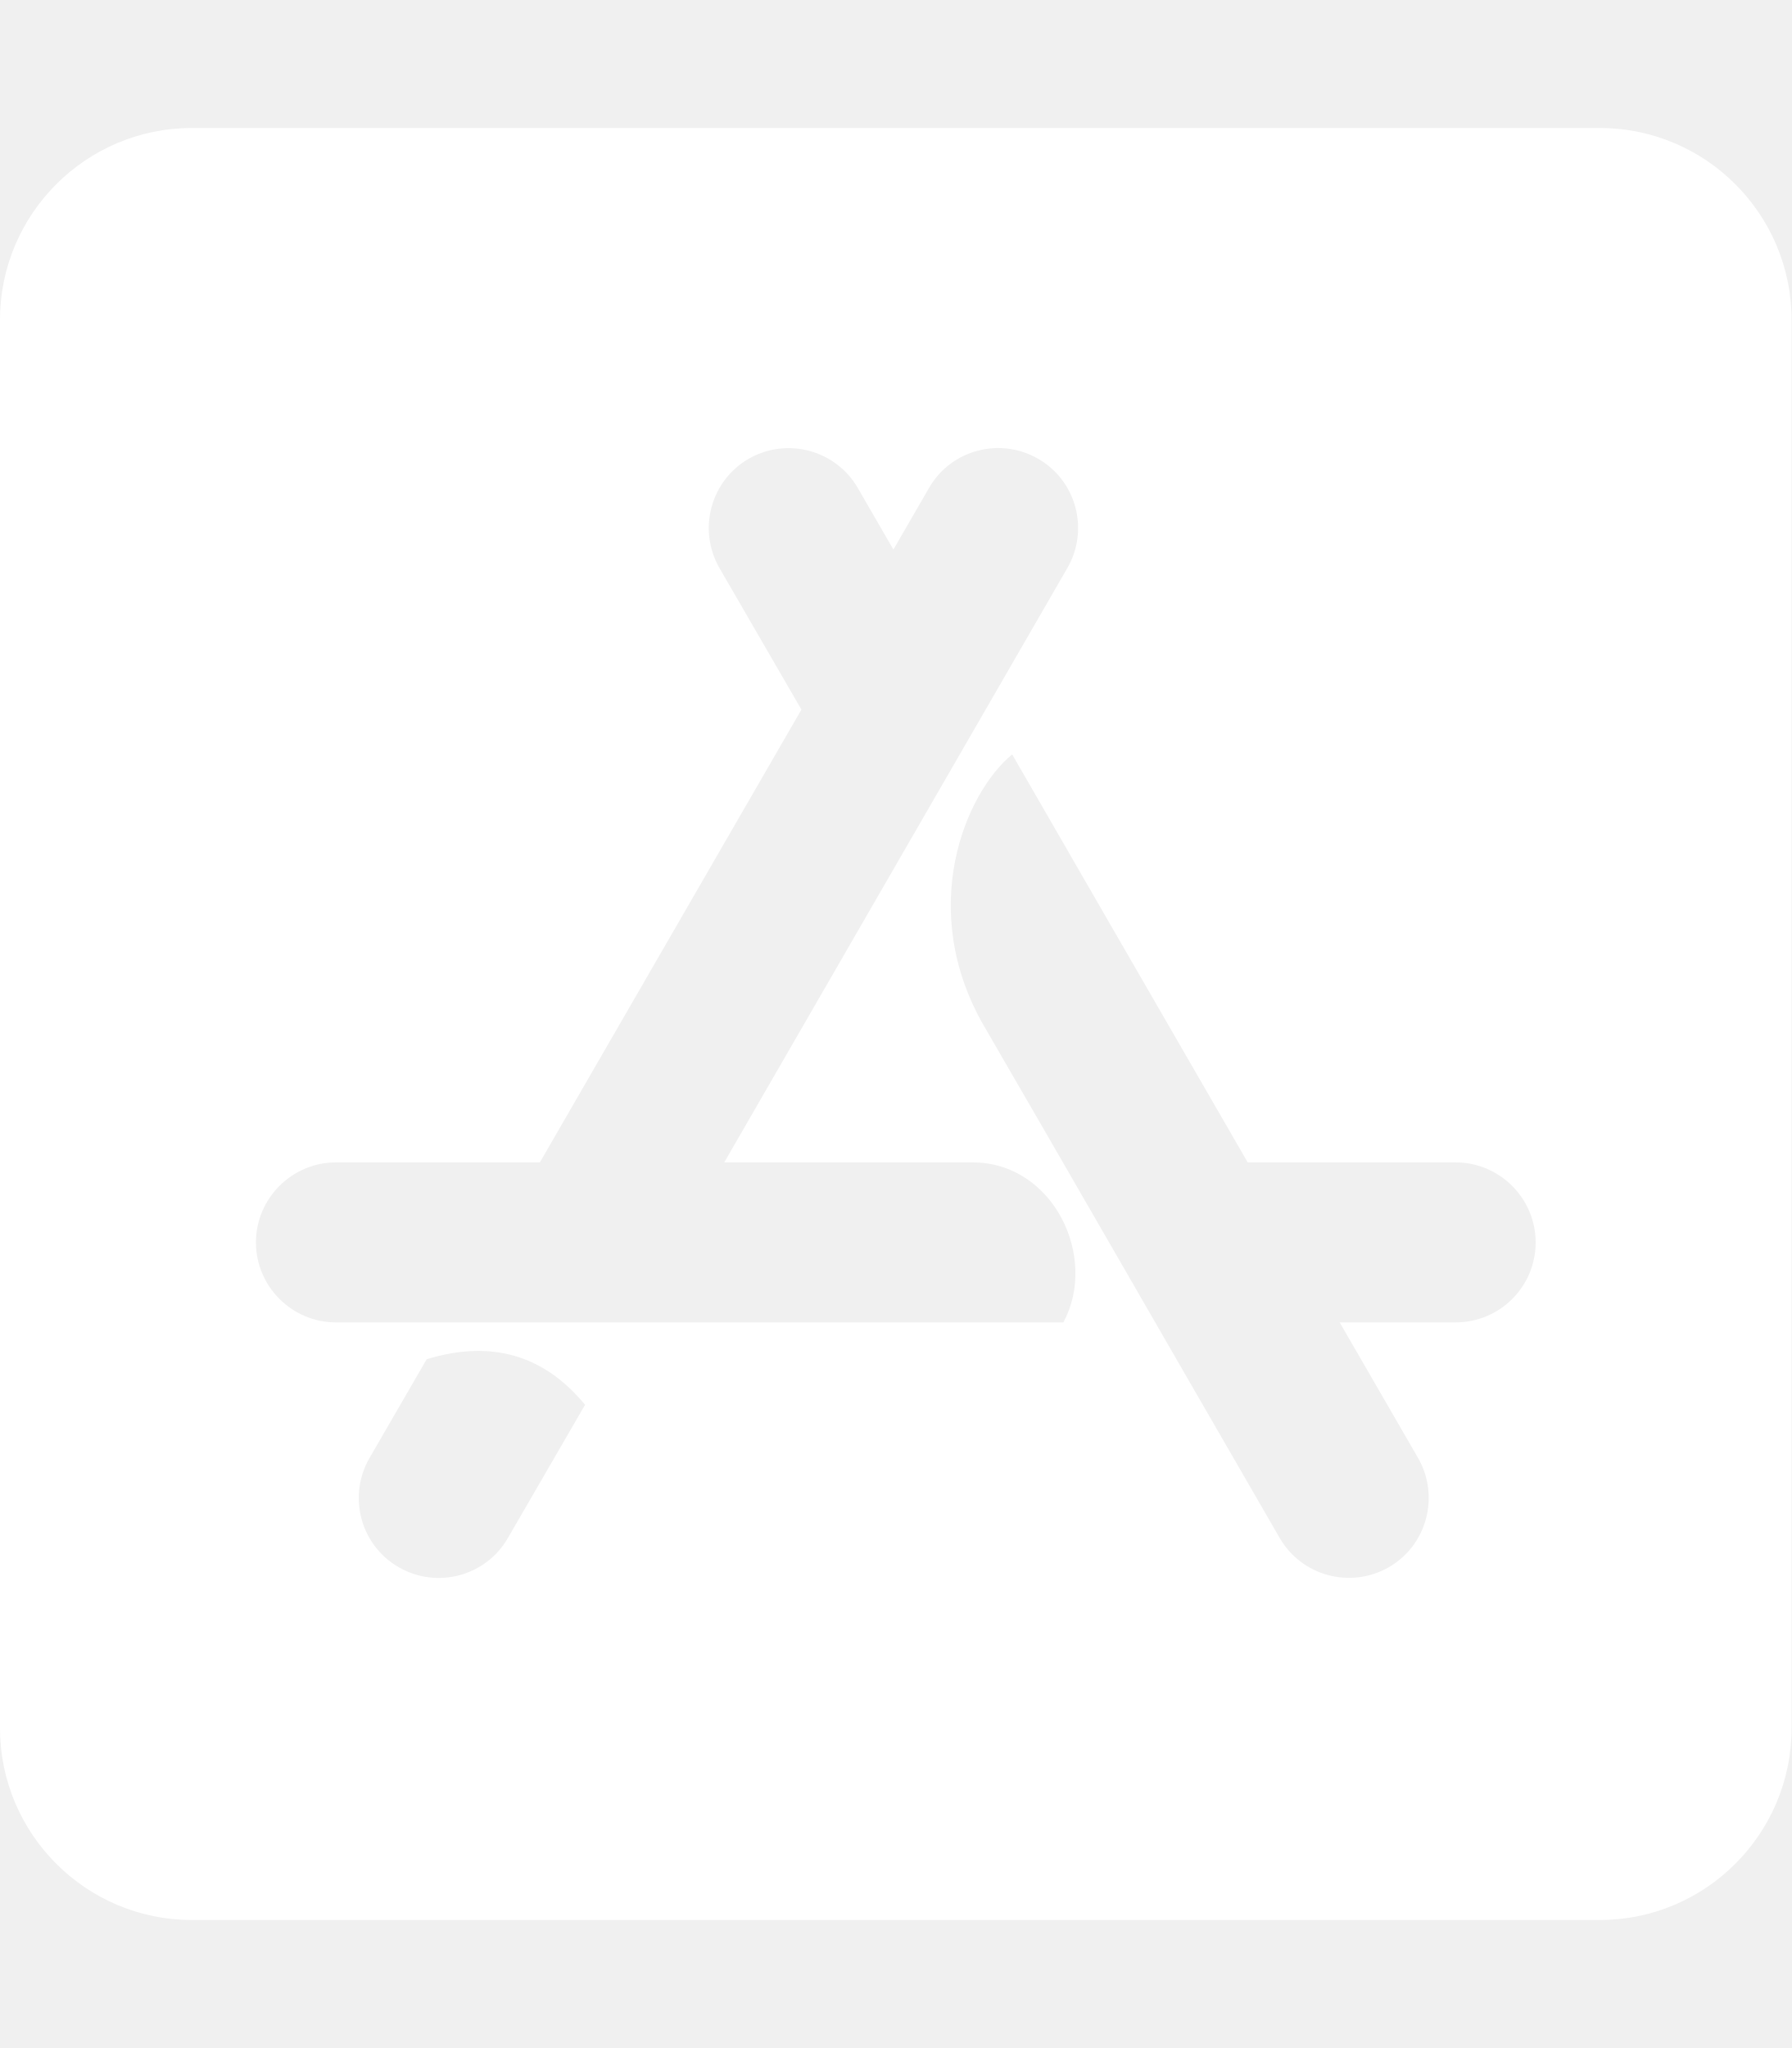
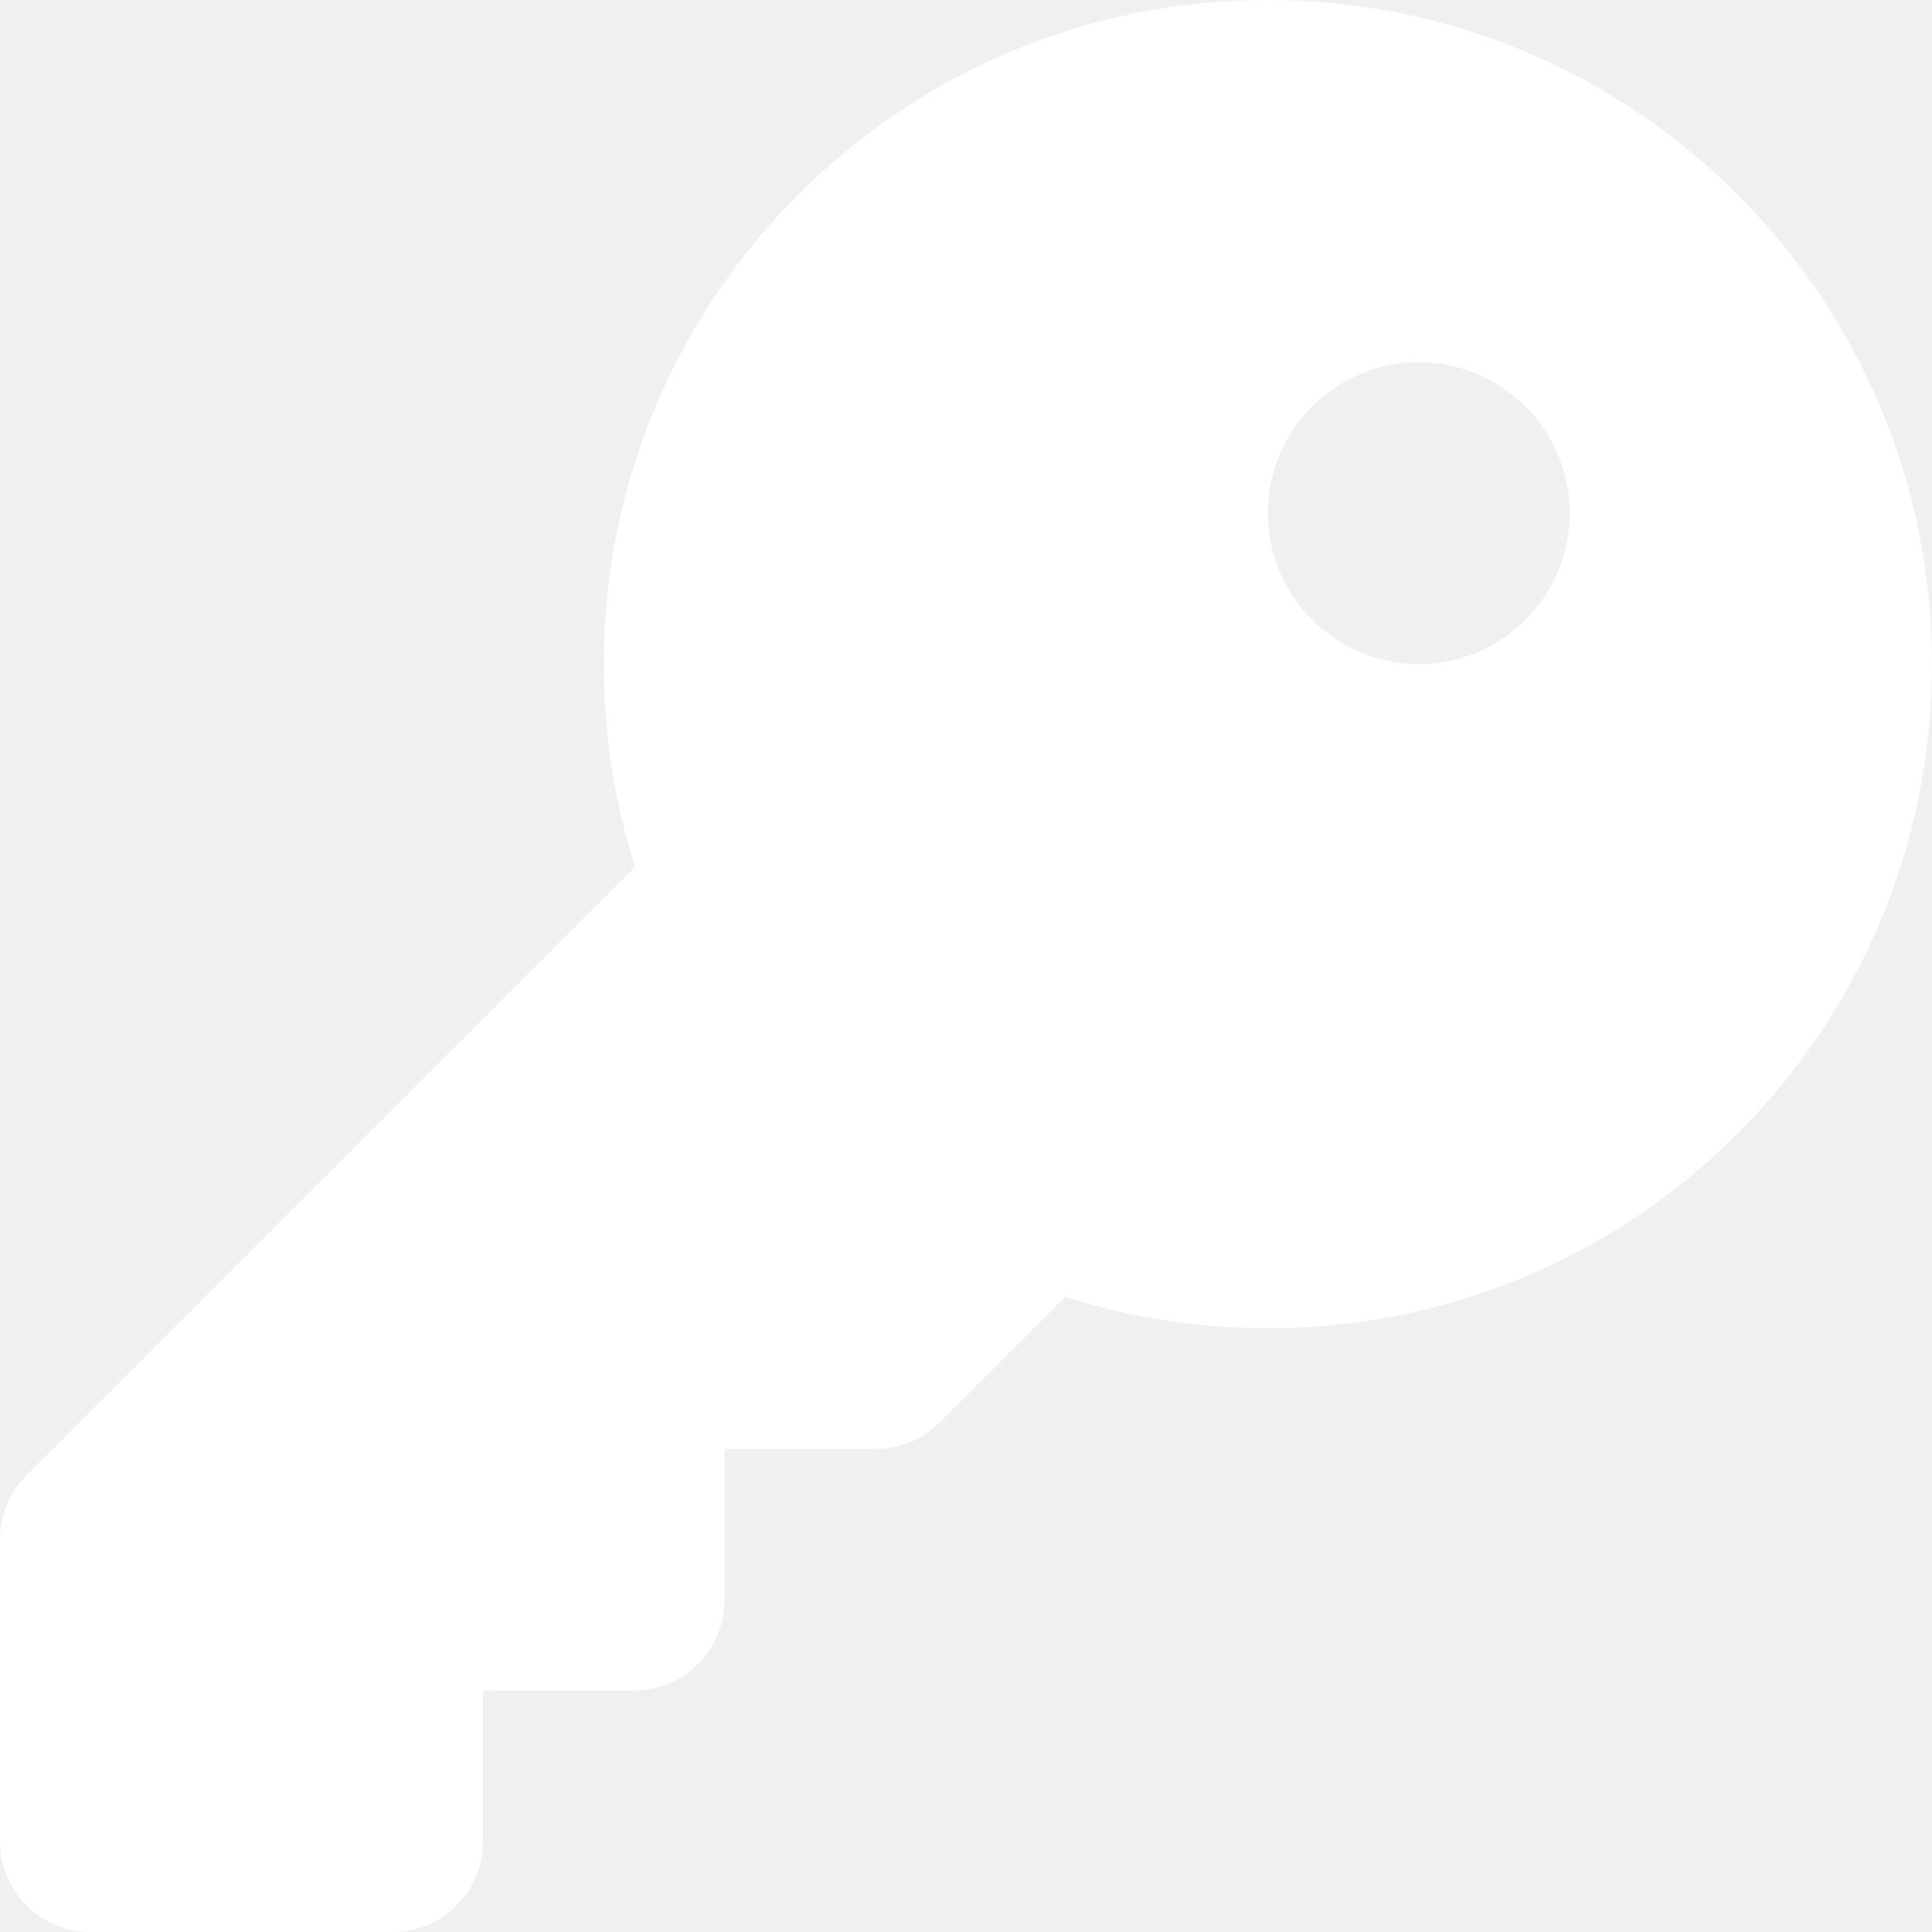
- <svg xmlns="http://www.w3.org/2000/svg" viewBox="0 0 448 512">
-   <path fill="#ffffff" d="M400 32H48C21.5 32 0 53.5 0 80v352c0 26.5 21.5 48 48 48h352c26.5 0 48-21.5 48-48V80c0-26.5-21.5-48-48-48zM127 384.5c-5.5 9.6-17.8 12.8-27.3 7.3-9.6-5.5-12.8-17.8-7.3-27.3l14.3-24.7c16.1-4.9 29.3-1.1 39.6 11.4L127 384.5zm138.9-53.9H84c-11 0-20-9-20-20s9-20 20-20h51l65.4-113.2-20.5-35.4c-5.5-9.6-2.2-21.8 7.3-27.3 9.6-5.5 21.8-2.2 27.3 7.3l8.9 15.4 8.9-15.4c5.5-9.6 17.8-12.8 27.3-7.3 9.6 5.5 12.8 17.8 7.3 27.3l-85.8 148.6h62.1c20.2 0 31.5 23.7 22.7 40zm98.1 0h-29l19.6 33.9c5.5 9.6 2.2 21.8-7.3 27.3-9.6 5.5-21.8 2.2-27.3-7.3-32.9-56.9-57.5-99.7-74-128.1-16.7-29-4.8-58 7.1-67.8 13.1 22.7 32.7 56.7 58.9 102h52c11 0 20 9 20 20 0 11.1-9 20-20 20z" />
+ <svg xmlns="http://www.w3.org/2000/svg" viewBox="0 0 512 512">
+   <path fill="#ffffff" d="M336 352c97.2 0 176-78.8 176-176S433.2 0 336 0S160 78.8 160 176c0 18.7 2.9 36.8 8.3 53.7L7 391c-4.5 4.5-7 10.6-7 17v80c0 13.3 10.7 24 24 24h80c13.3 0 24-10.7 24-24V448h40c13.3 0 24-10.7 24-24V384h40c6.4 0 12.5-2.5 17-7l33.3-33.3c16.9 5.4 35 8.3 53.7 8.3zM376 96a40 40 0 1 1 0 80 40 40 0 1 1 0-80z" />
</svg>
